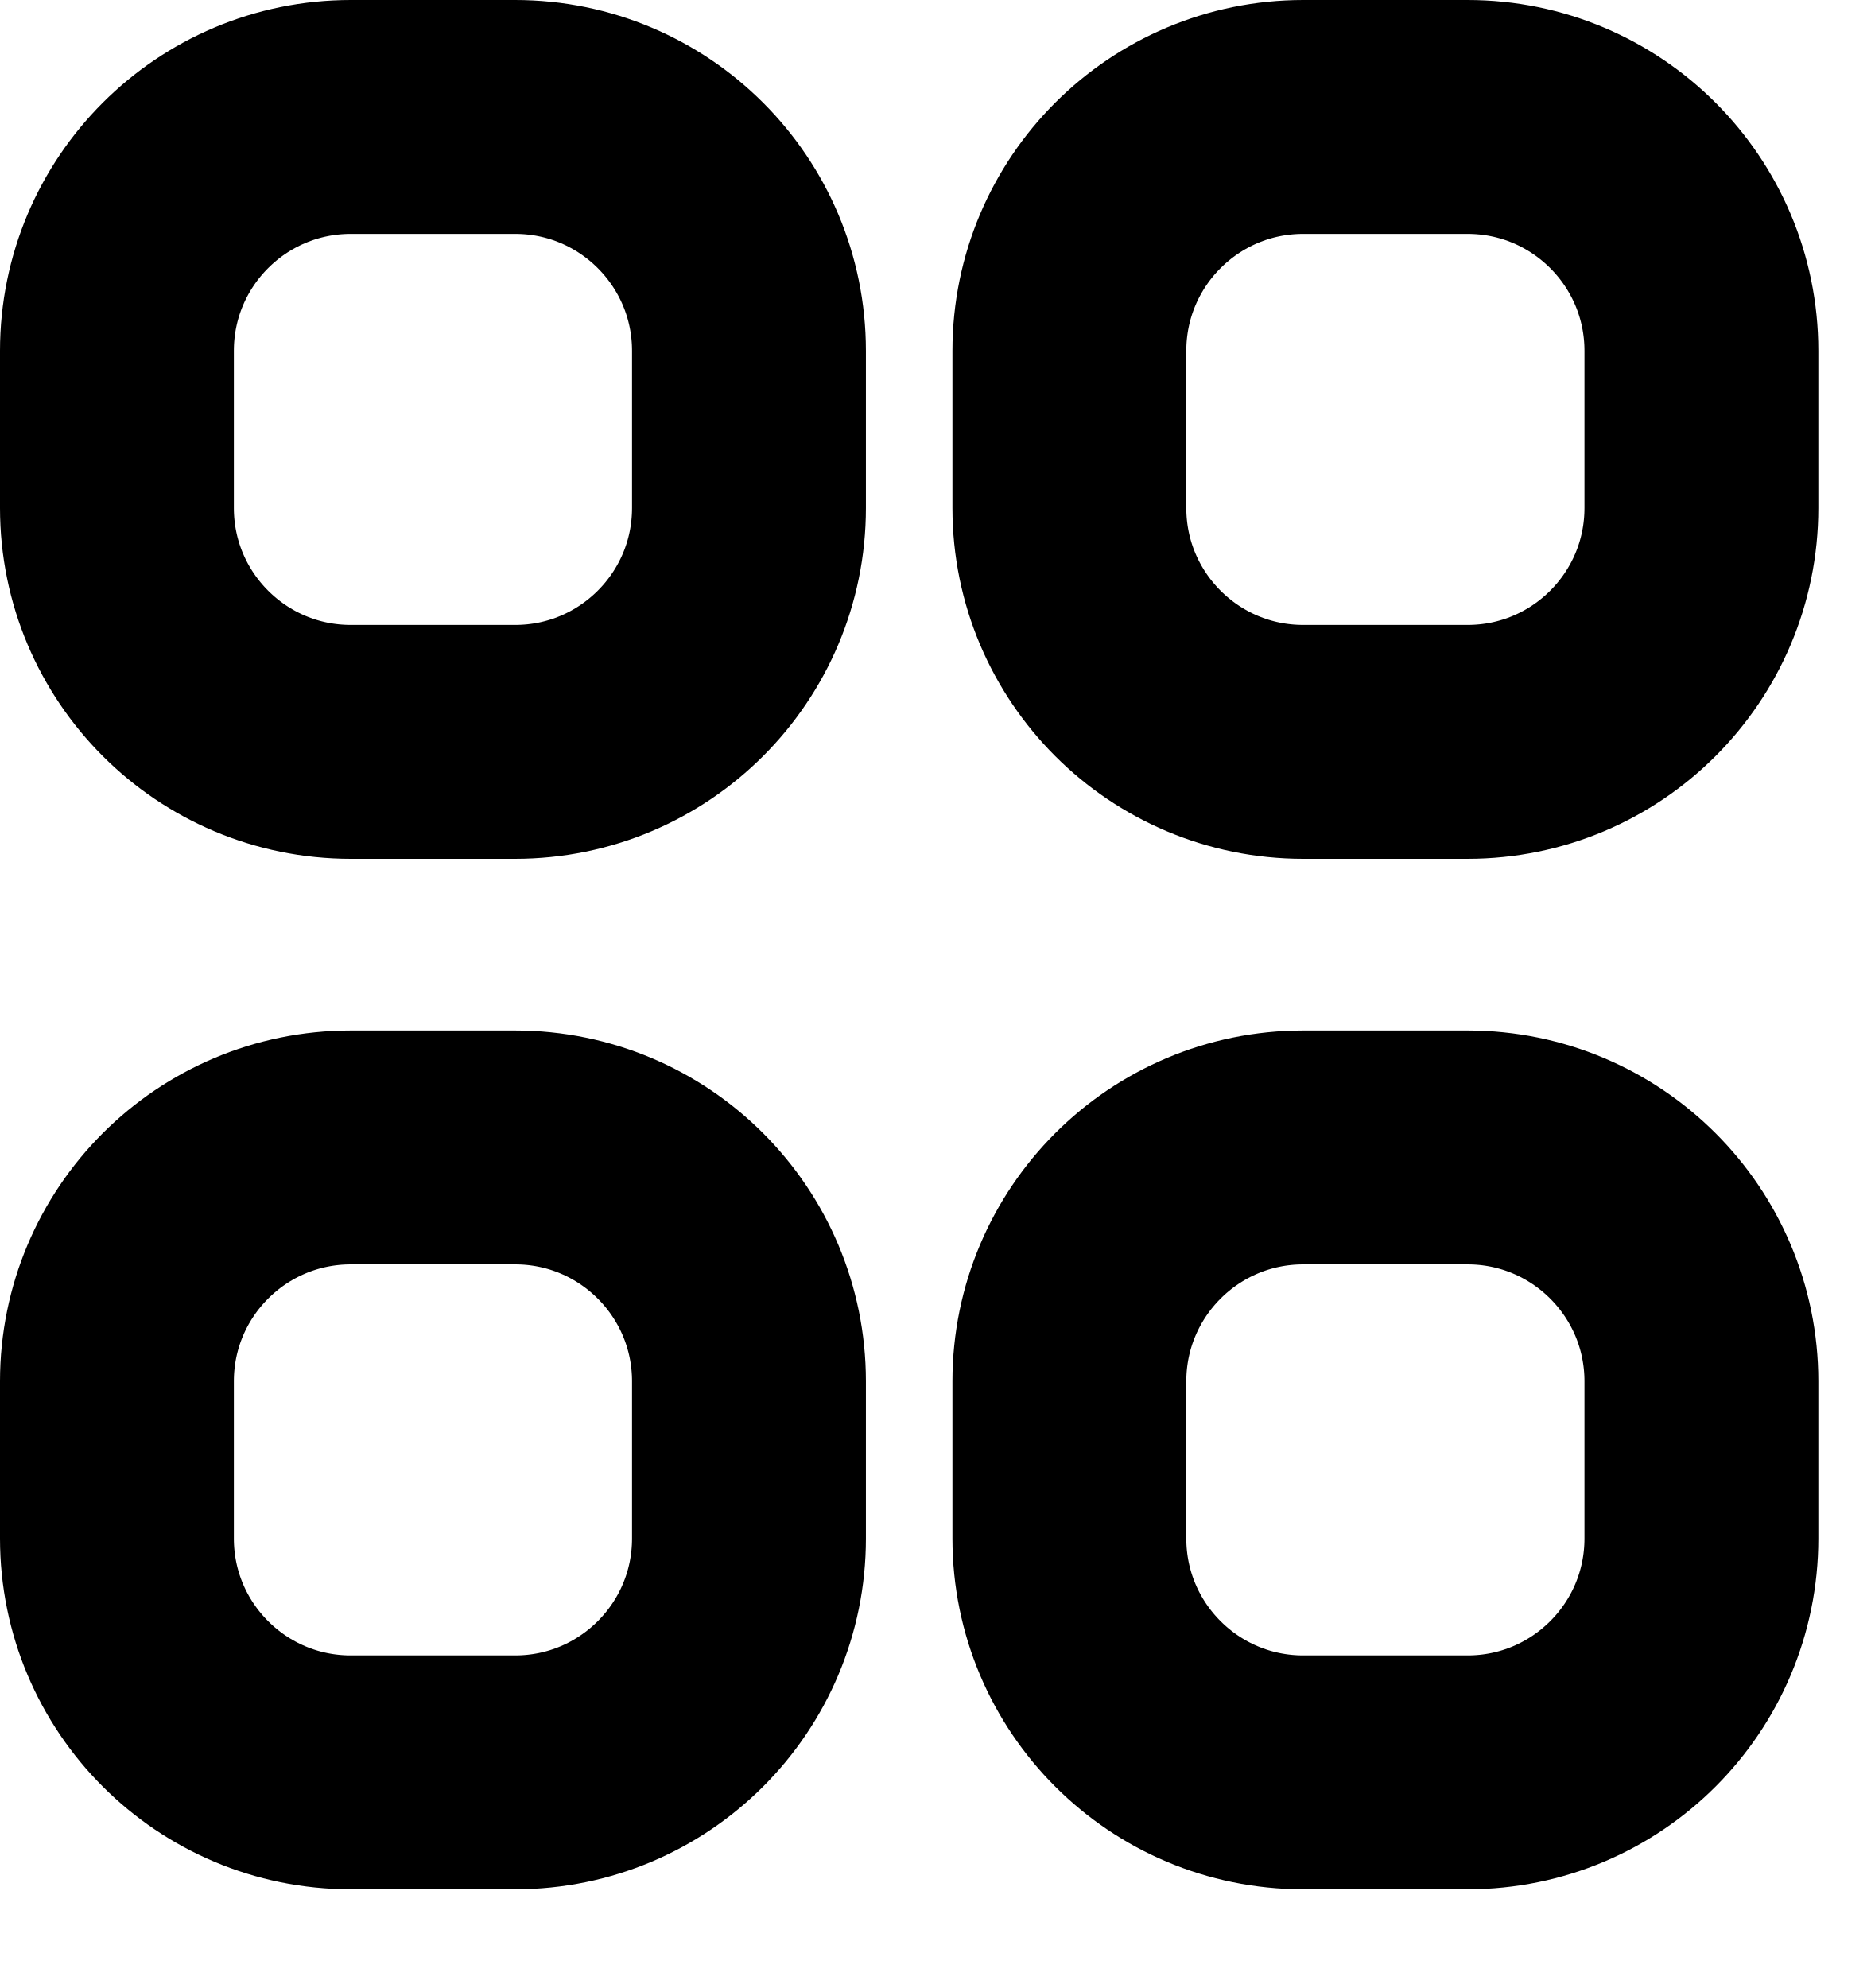
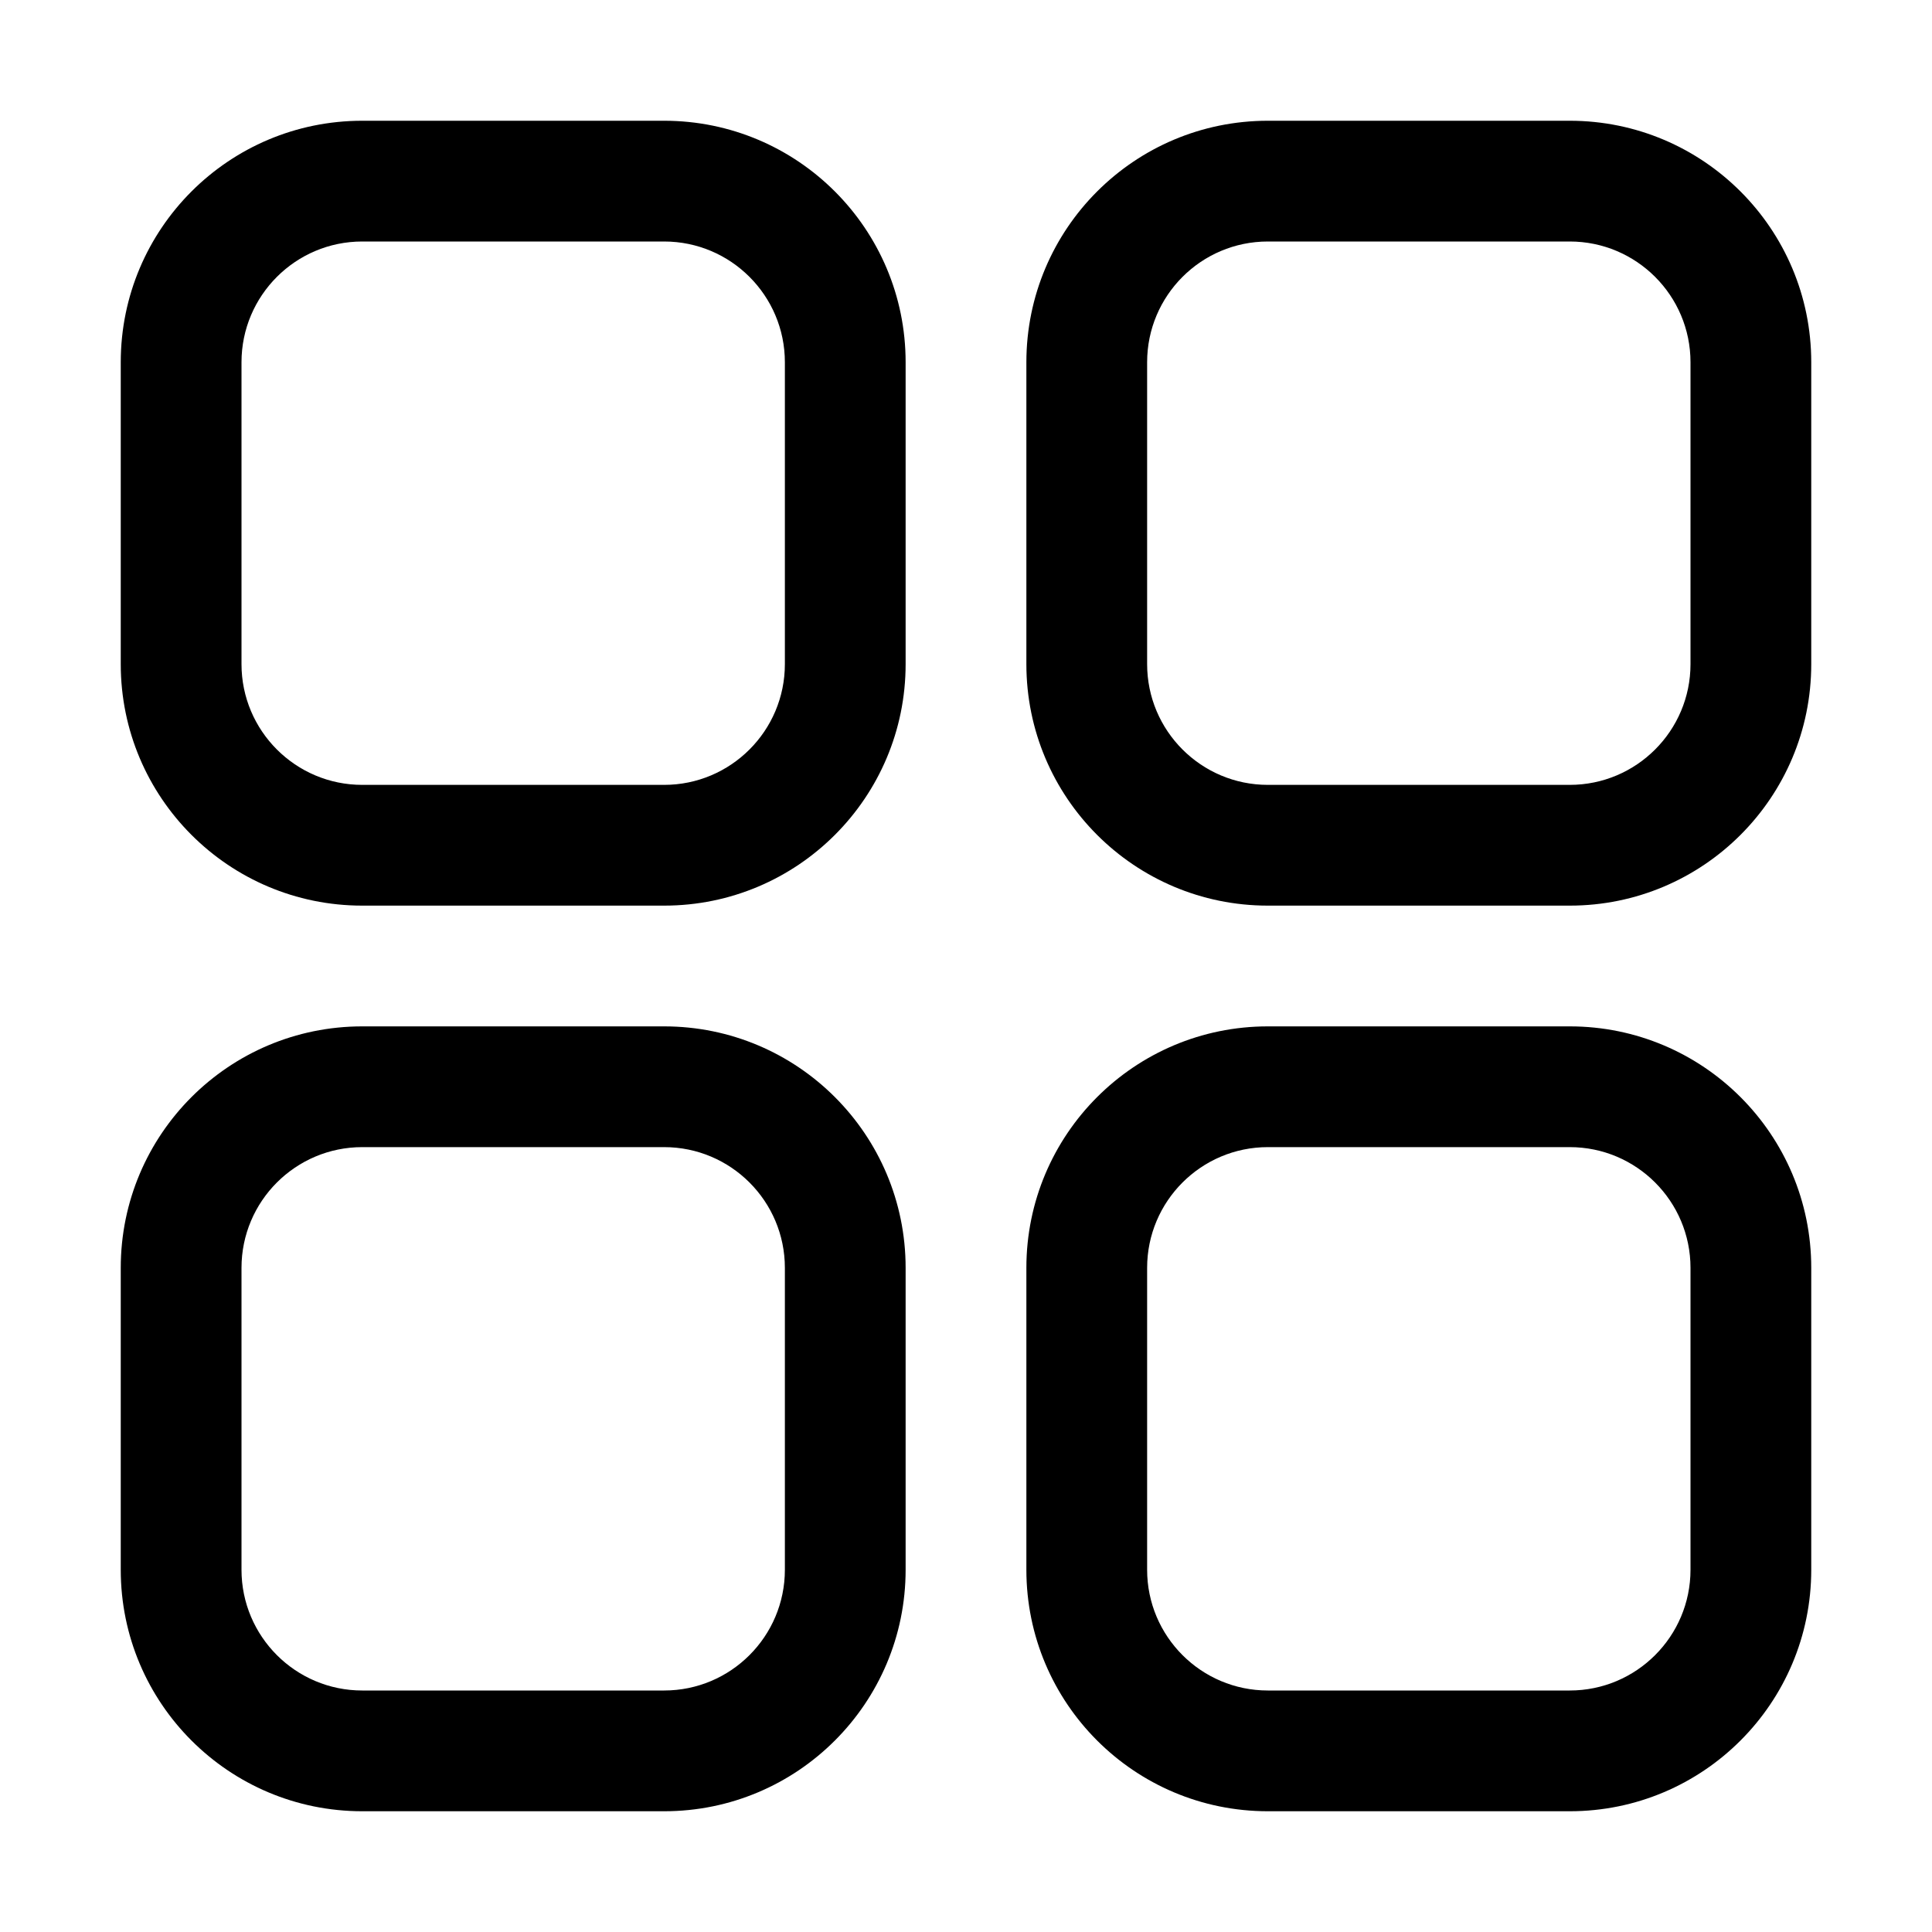
- <svg xmlns="http://www.w3.org/2000/svg" width="16" height="17" viewBox="0 0 16 17" fill="none">
-   <rect x="1" y="1" width="5.405" height="5.344" rx="2" stroke="currentColor" stroke-width="2" />
-   <rect x="9.145" y="1" width="5.405" height="5.344" rx="2" stroke="currentColor" stroke-width="2" />
-   <rect x="1" y="9.812" width="5.405" height="5.344" rx="2" stroke="currentColor" stroke-width="2" />
-   <rect x="9.145" y="9.812" width="5.405" height="5.344" rx="2" stroke="currentColor" stroke-width="2" />
+ <svg xmlns="http://www.w3.org/2000/svg" width="24" height="24" viewBox="0 0 24 24">
+   <path fill-rule="evenodd" clip-rule="evenodd" d="M8.25 3H4.5C3.672 3 3 3.672 3 4.5V8.25C3 9.078 3.672 9.75 4.5 9.75H8.25C9.078 9.75 9.75 9.078 9.75 8.25V4.5C9.75 3.672 9.078 3 8.25 3ZM4.5 1.5C2.843 1.5 1.5 2.843 1.5 4.5V8.25C1.5 9.907 2.843 11.25 4.5 11.25H8.25C9.907 11.25 11.25 9.907 11.25 8.25V4.5C11.25 2.843 9.907 1.5 8.25 1.5H4.5Z" />
+   <path fill-rule="evenodd" clip-rule="evenodd" d="M19.5 3H15.75C14.922 3 14.25 3.672 14.25 4.5V8.25C14.25 9.078 14.922 9.75 15.75 9.75H19.5C20.328 9.75 21 9.078 21 8.25V4.5C21 3.672 20.328 3 19.5 3ZM15.75 1.5C14.093 1.5 12.75 2.843 12.75 4.5V8.25C12.75 9.907 14.093 11.25 15.75 11.25H19.5C21.157 11.25 22.5 9.907 22.5 8.25V4.5C22.5 2.843 21.157 1.5 19.5 1.5H15.75Z" />
+   <path fill-rule="evenodd" clip-rule="evenodd" d="M8.25 14.25H4.5C3.672 14.25 3 14.922 3 15.75V19.5C3 20.328 3.672 21 4.5 21H8.25C9.078 21 9.75 20.328 9.75 19.5V15.75C9.75 14.922 9.078 14.25 8.25 14.25ZM4.5 12.75C2.843 12.75 1.5 14.093 1.5 15.75V19.5C1.5 21.157 2.843 22.5 4.5 22.5H8.25C9.907 22.5 11.25 21.157 11.25 19.5V15.75C11.25 14.093 9.907 12.75 8.25 12.75H4.5Z" />
+   <path fill-rule="evenodd" clip-rule="evenodd" d="M19.5 14.25H15.75C14.922 14.25 14.25 14.922 14.25 15.75V19.5C14.25 20.328 14.922 21 15.75 21H19.5C20.328 21 21 20.328 21 19.5V15.75C21 14.922 20.328 14.25 19.5 14.25ZM15.75 12.75C14.093 12.75 12.75 14.093 12.75 15.75V19.5C12.75 21.157 14.093 22.5 15.75 22.5H19.5C21.157 22.5 22.5 21.157 22.5 19.5V15.75C22.5 14.093 21.157 12.75 19.5 12.75H15.75Z" />
</svg>
